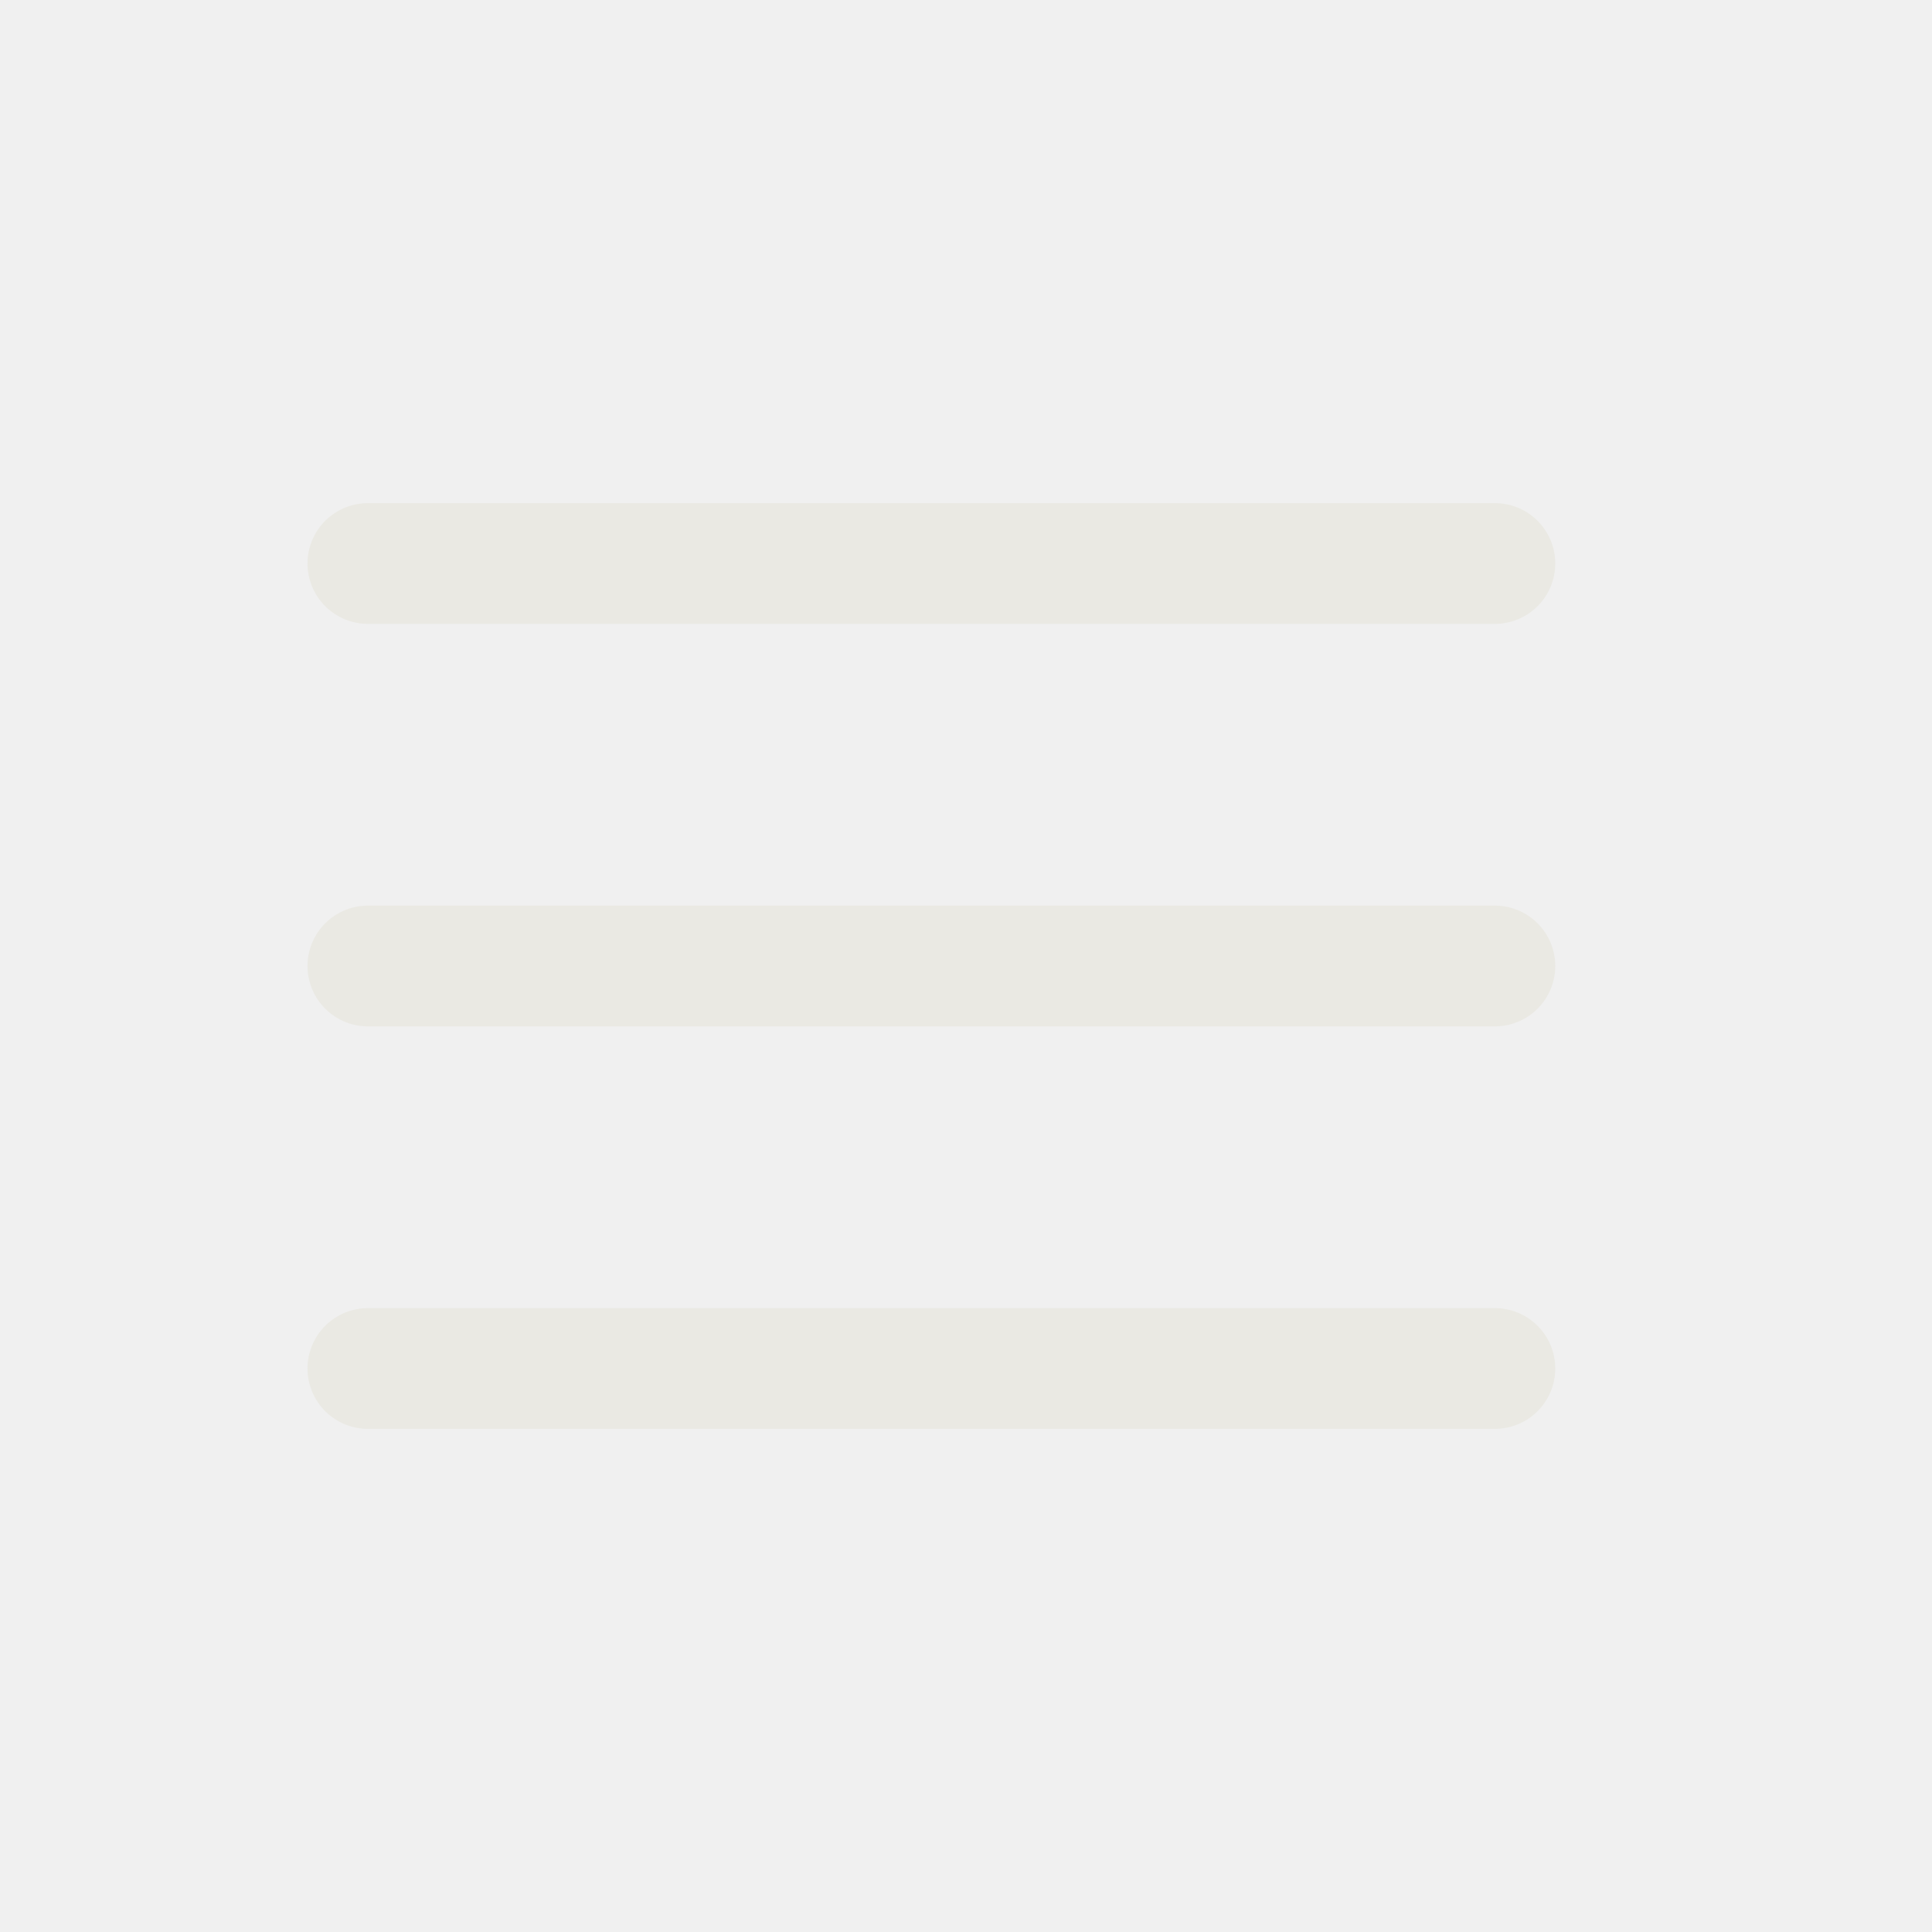
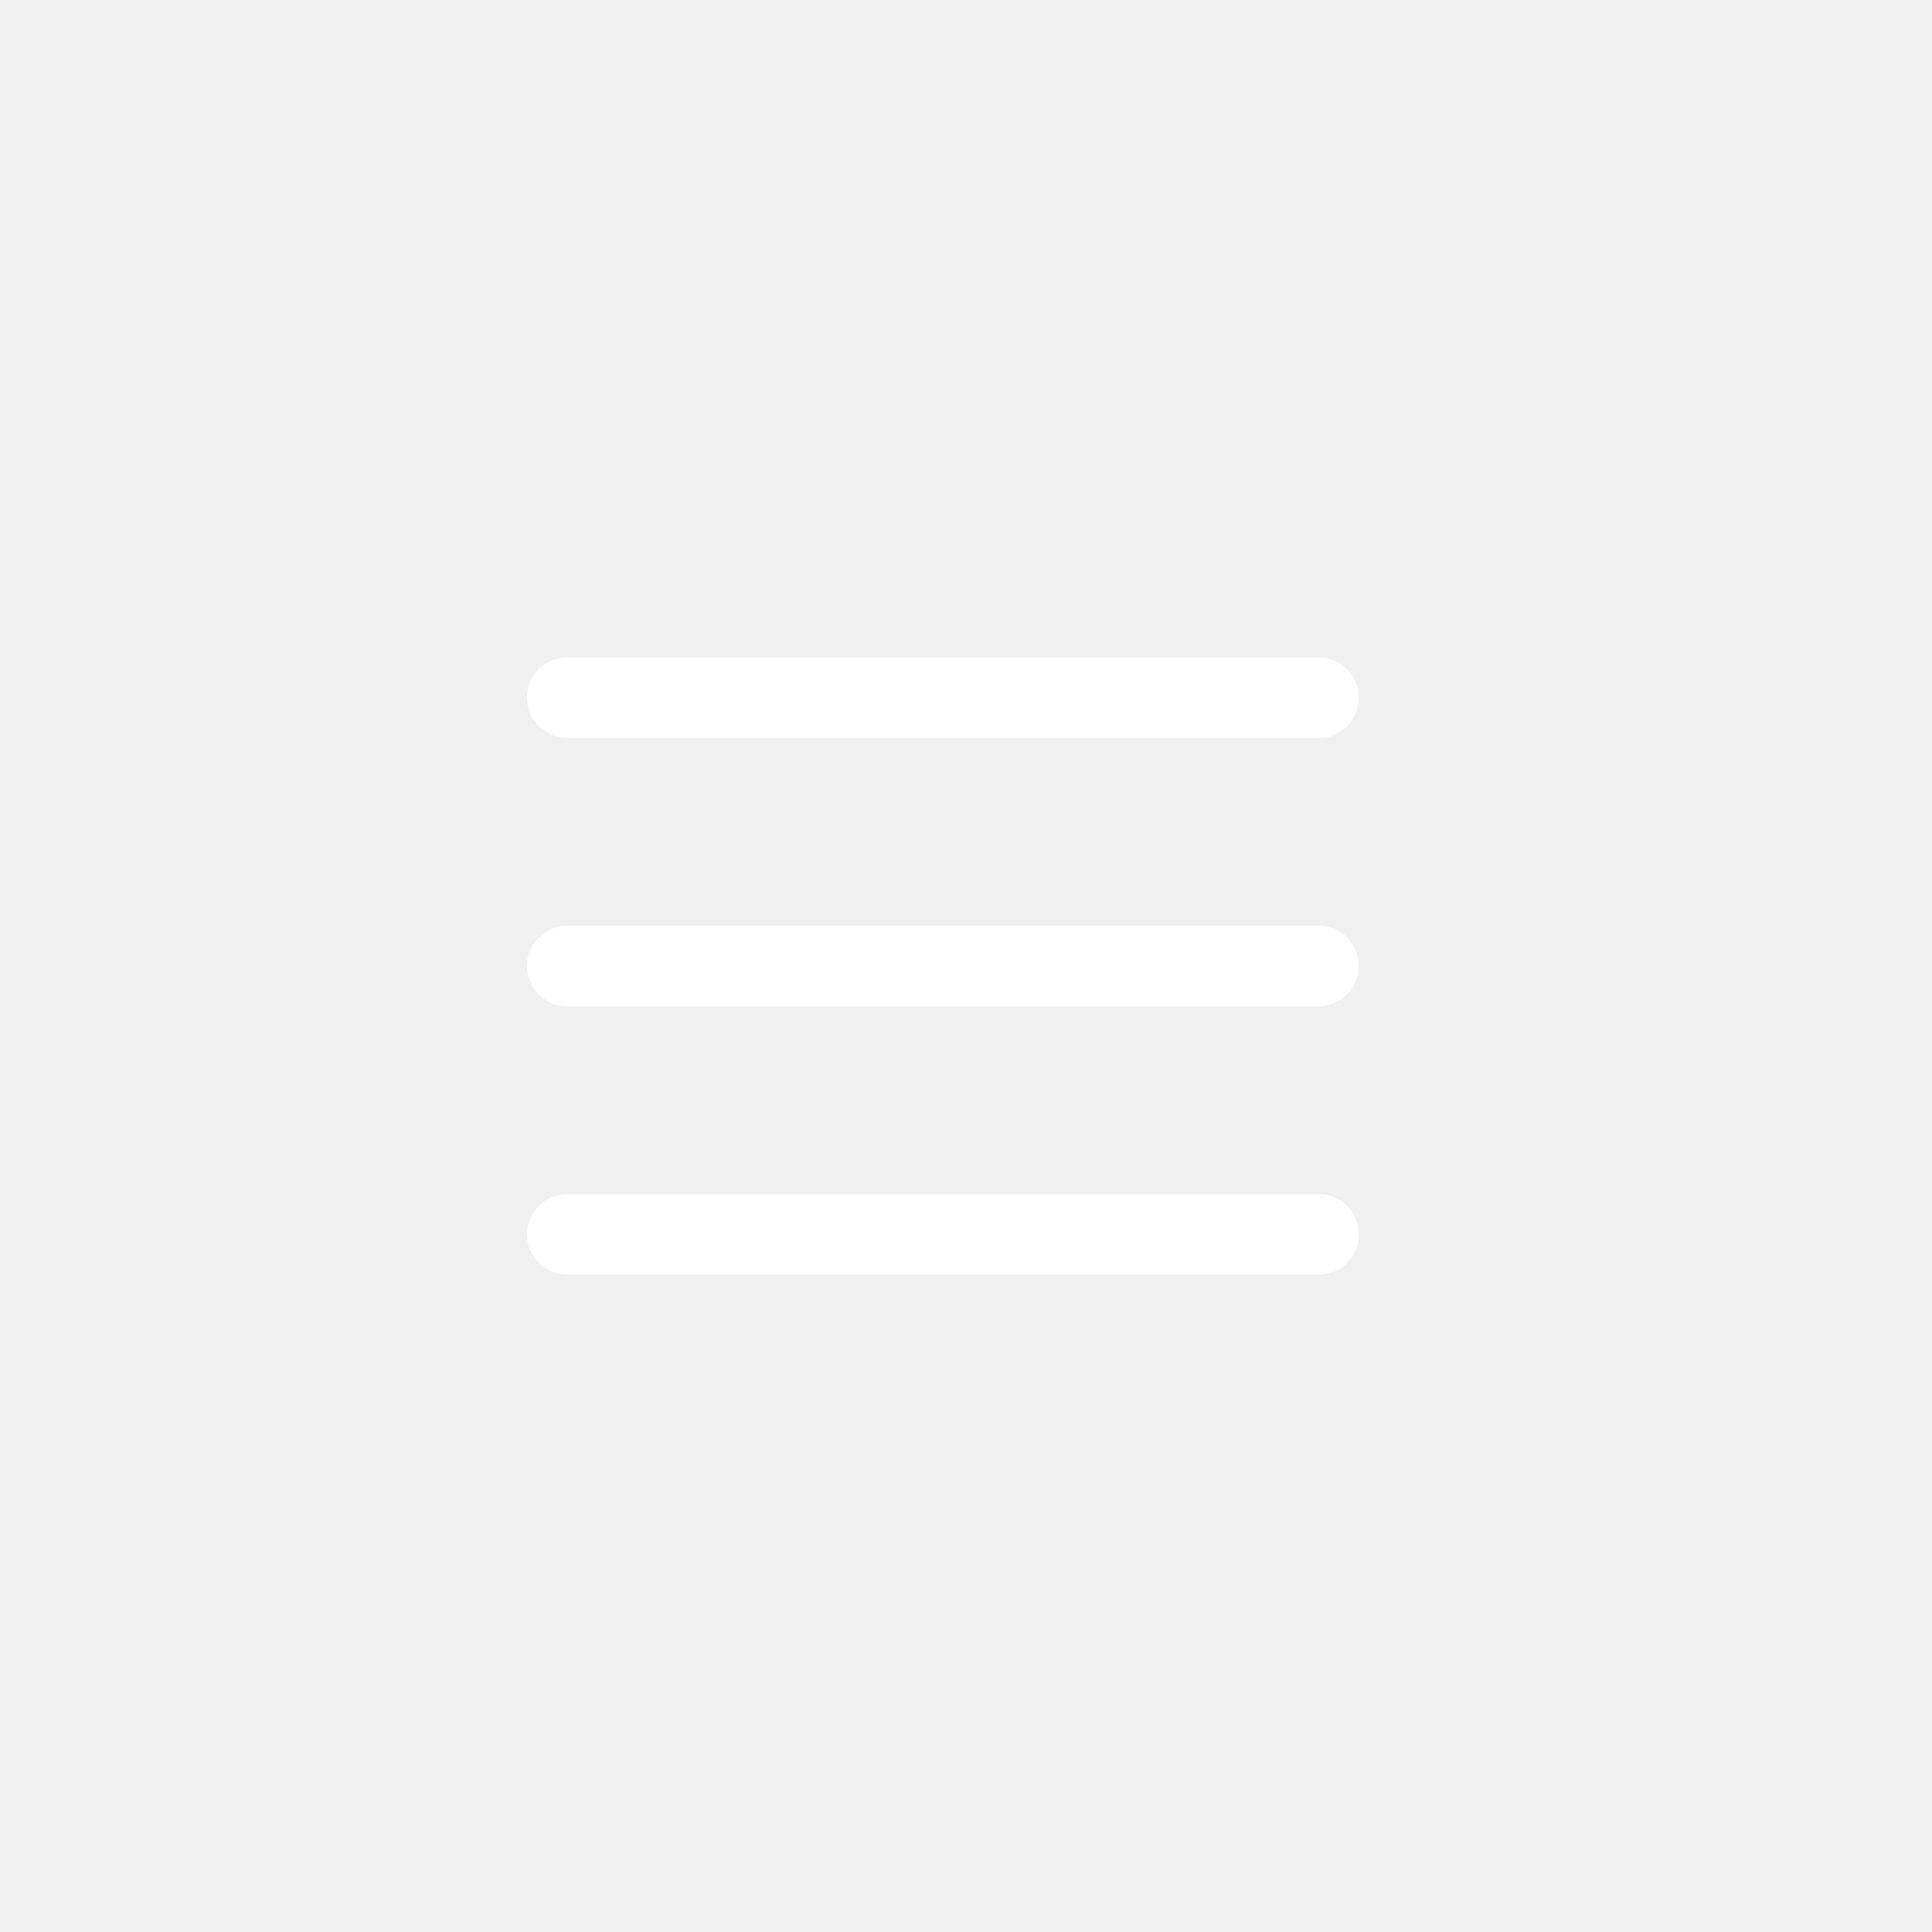
- <svg xmlns="http://www.w3.org/2000/svg" width="24" height="24" viewBox="0 0 24 24" fill="none">
-   <path d="M4.57 17H18.57M4.57 12H18.57M4.57 7H18.57" stroke="#EAE9E3" stroke-width="1.5" stroke-linecap="round" stroke-linejoin="round" />
+ <svg xmlns="http://www.w3.org/2000/svg" width="36" height="36" viewBox="0 0 36 36" fill="none">
+   <path d="M10.57 23H24.57M10.57 18H24.57M10.57 13H24.57" stroke="white" stroke-width="1.5" stroke-linecap="round" stroke-linejoin="round" />
</svg>
